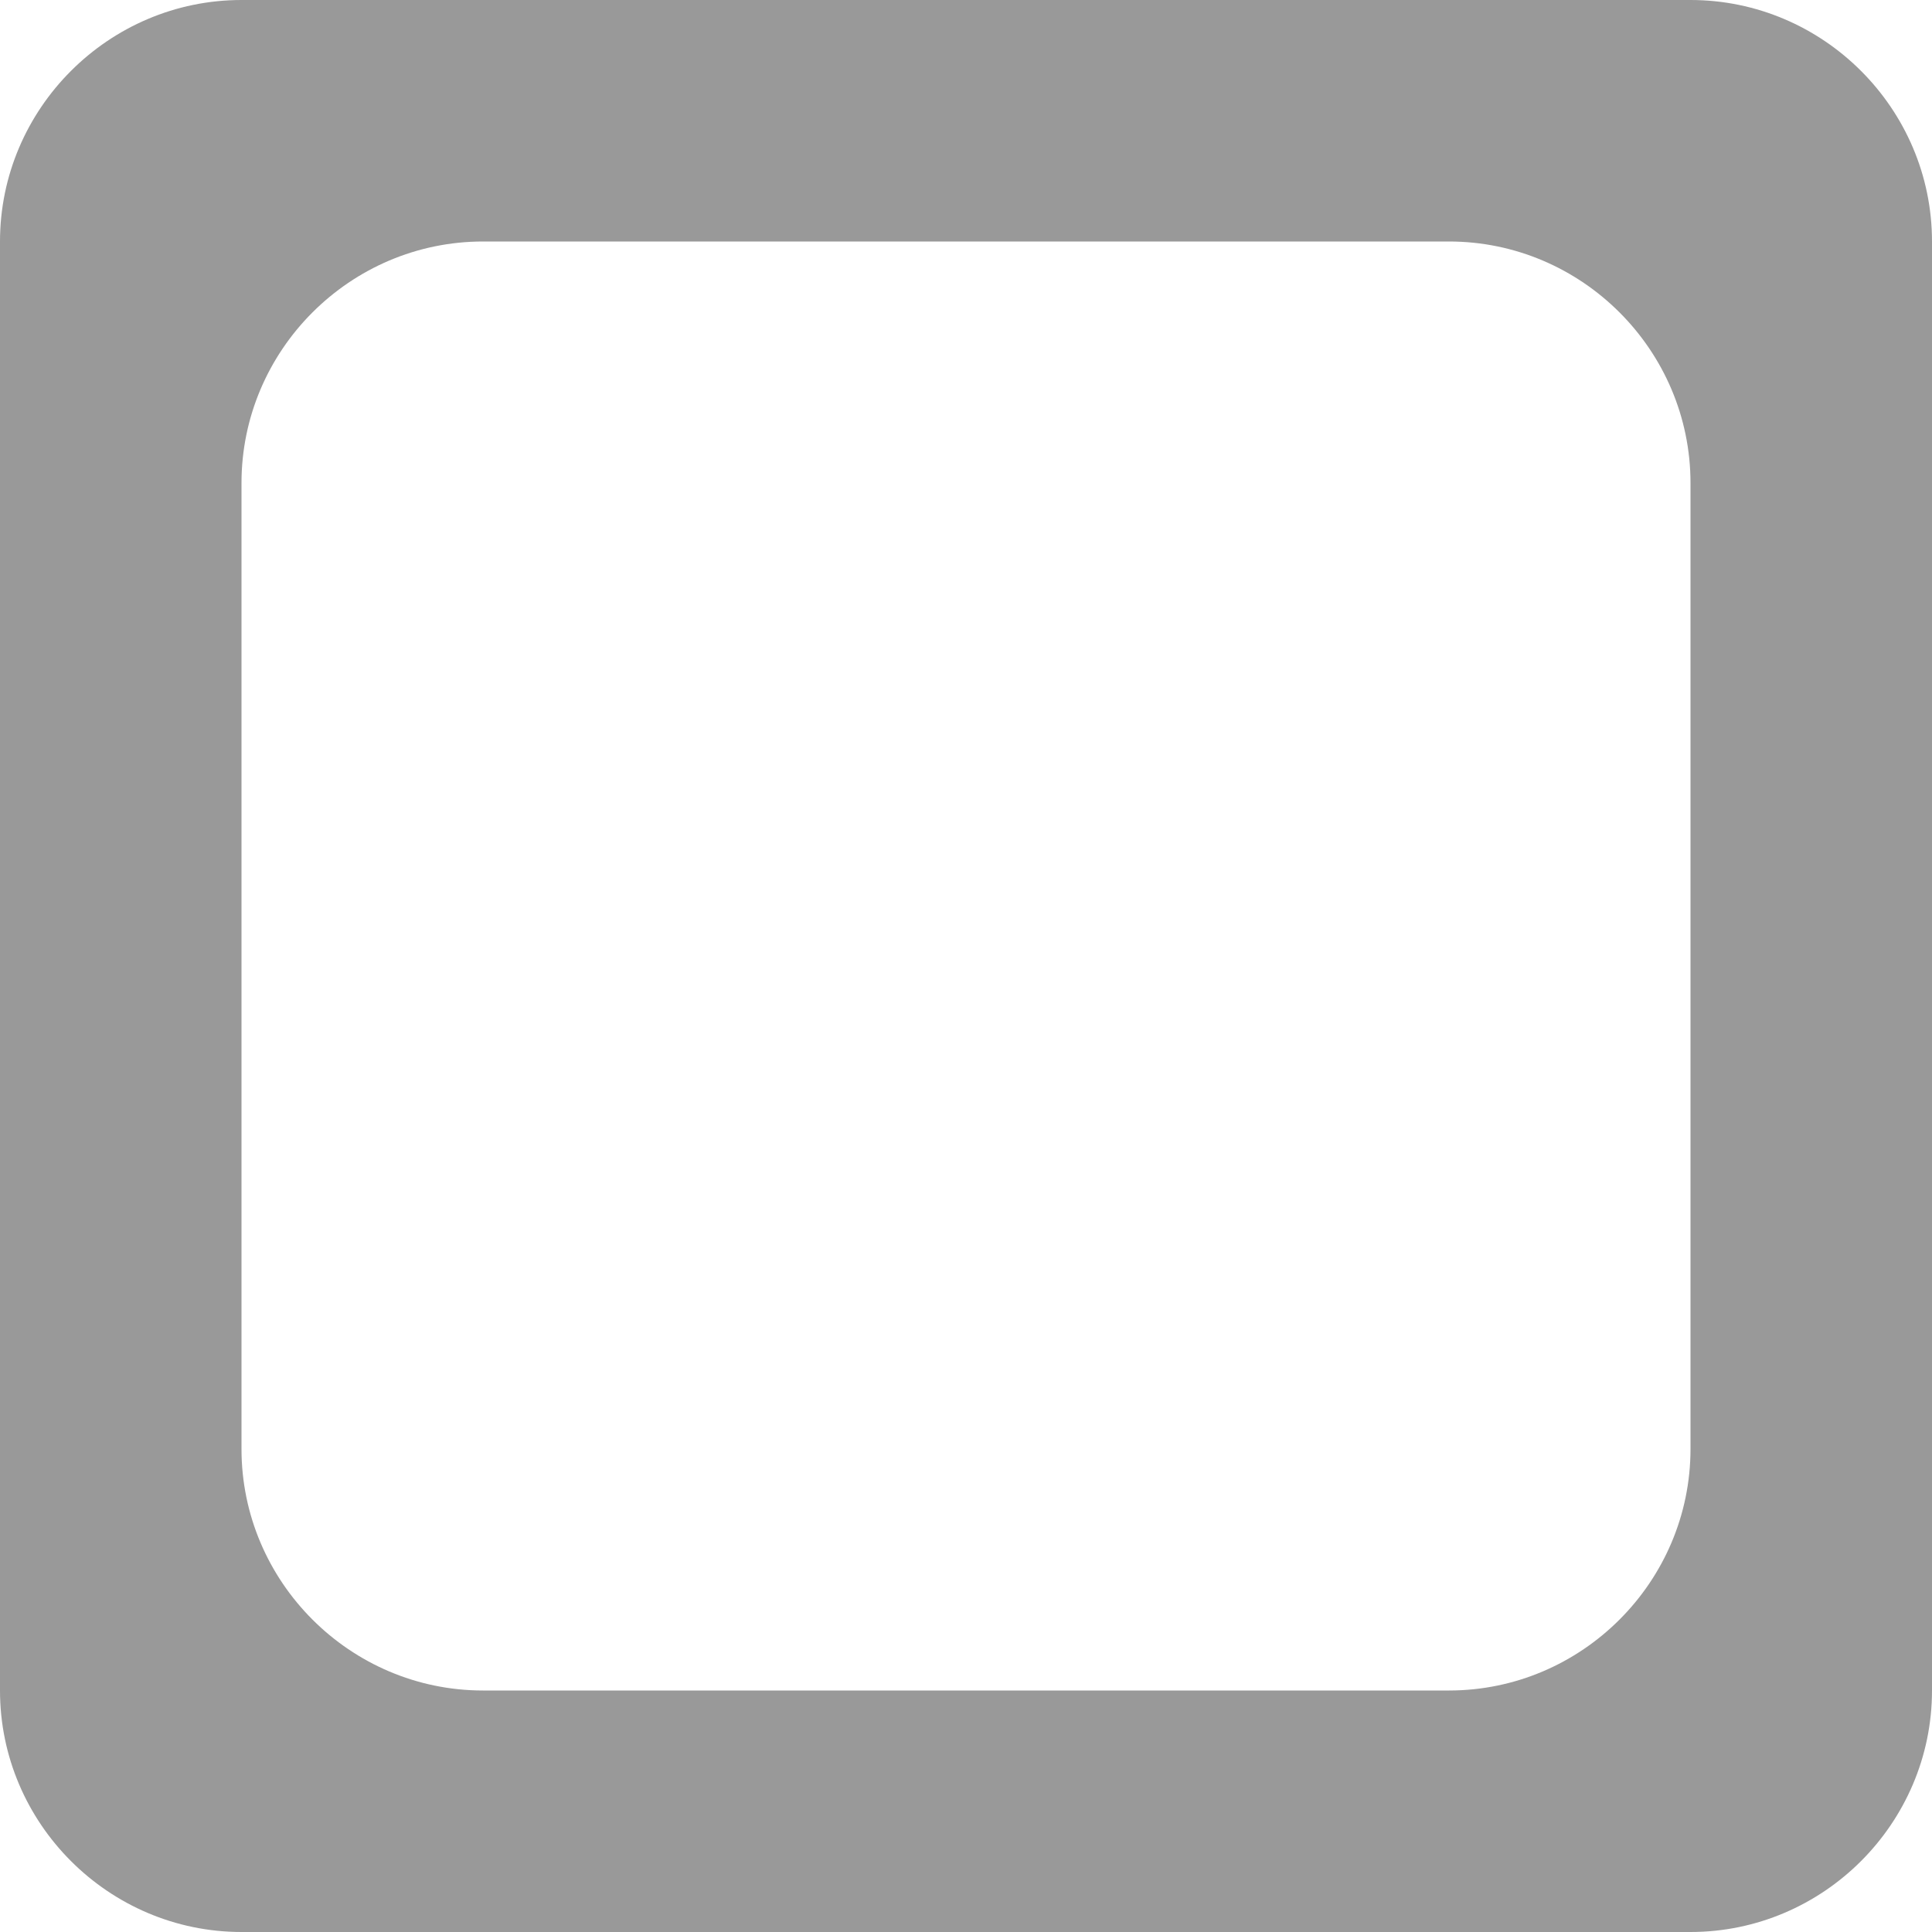
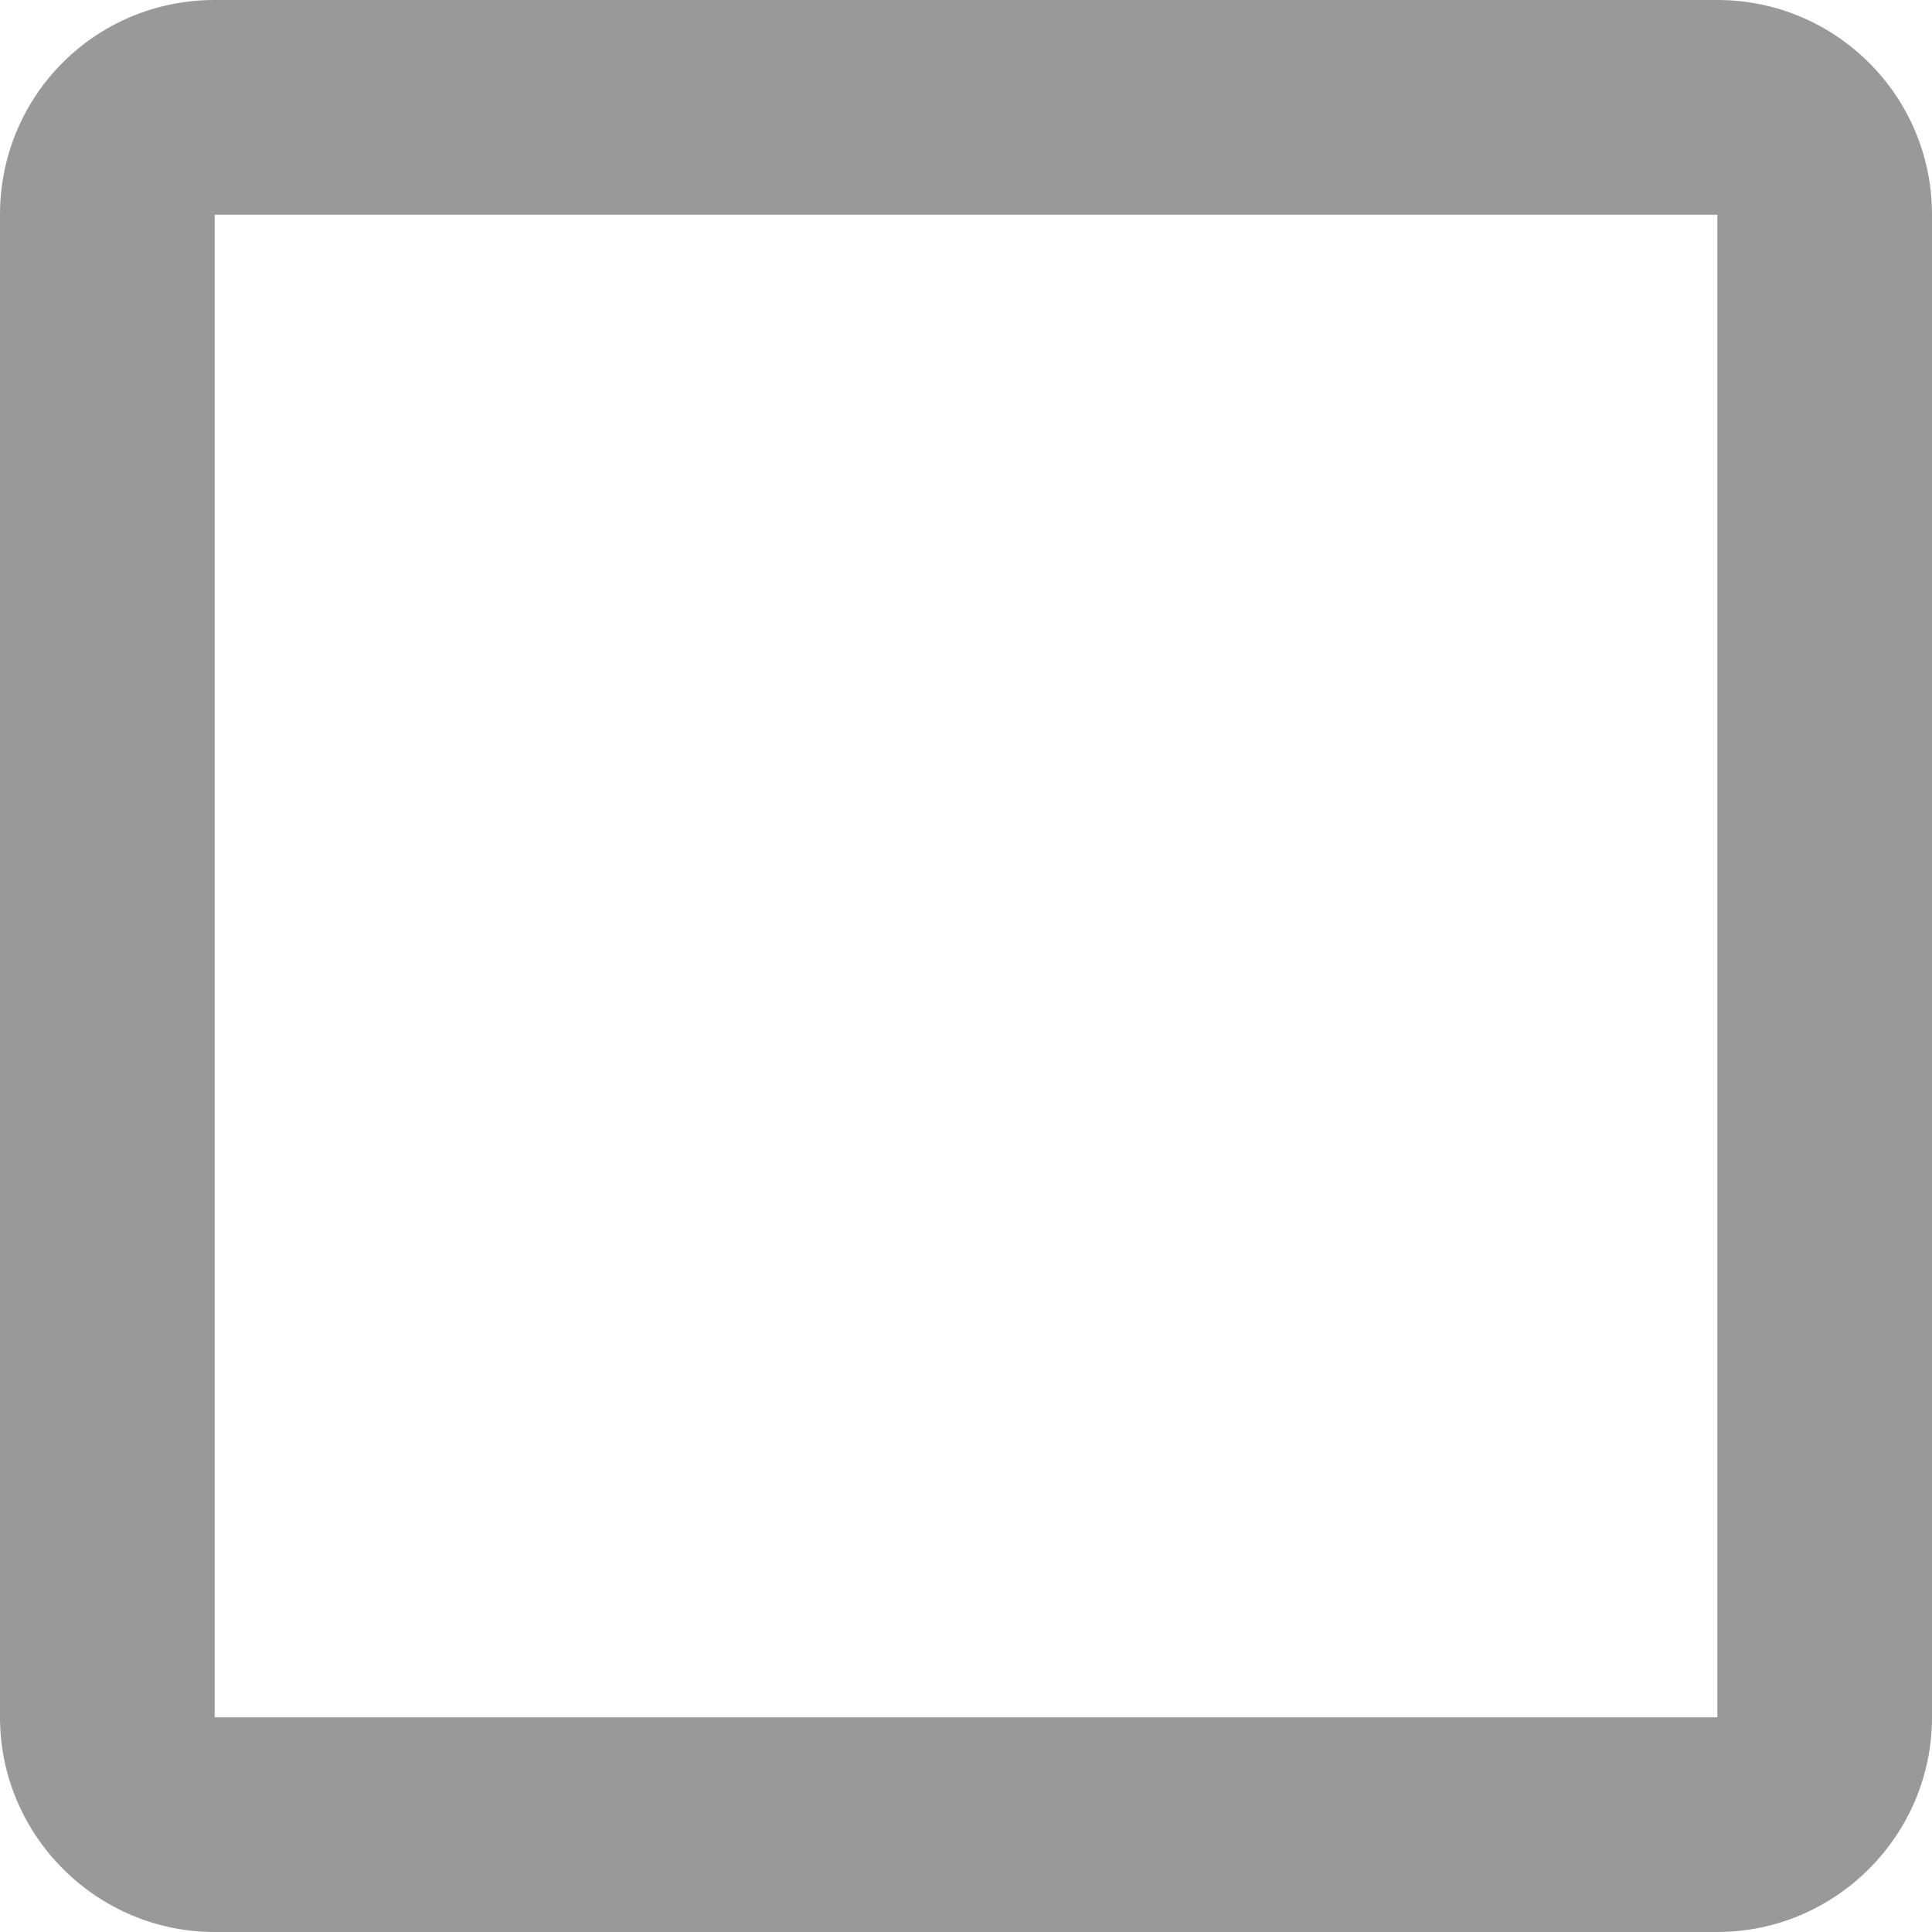
- <svg xmlns="http://www.w3.org/2000/svg" version="1.1" x="0px" y="0px" width="16px" height="16px" viewBox="0 0 16 16" style="overflow:visible;enable-background:new 0 0 16 16;" xml:space="preserve" preserveAspectRatio="xMinYMid meet">
-   <defs>
- </defs>
-   <path style="fill:#999999;" d="M14,0H2C0.9,0,0,0.9,0,2v12c0,1.1,0.9,2,2,2h12c1.1,0,2-0.9,2-2V2C16,0.9,15.1,0,14,0z M14,12  c0,1.1-0.9,2-2,2H4c-1.1,0-2-0.9-2-2V4c0-1.1,0.9-2,2-2h8c1.1,0,2,0.9,2,2V12z" />
+ <svg xmlns="http://www.w3.org/2000/svg" width="18px" height="18px" viewBox="0 0 18 18" version="1.1">
+   <defs />
+   <g id="Symbols" stroke="none" stroke-width="1" fill="none" fill-rule="evenodd">
+     <g id="completion-manual-n">
+       <g>
+         <rect id="Rectangle-2" x="0" y="0" width="18" height="18" />
+         <path d="M2,16 L16,16 L16,2 L2,2 L2,16 Z M16,0 L2,0 C0.89,0 0,0.89 0,2 L0,16 C0,17.1 0.9,18 2,18 L16,18 C17.1,18 18,17.1 18,16 L18,2 C18,0.89 17.1,0 16,0 L16,0 Z" id="Page-1" fill="#999999" />
+       </g>
+     </g>
+   </g>
</svg>
